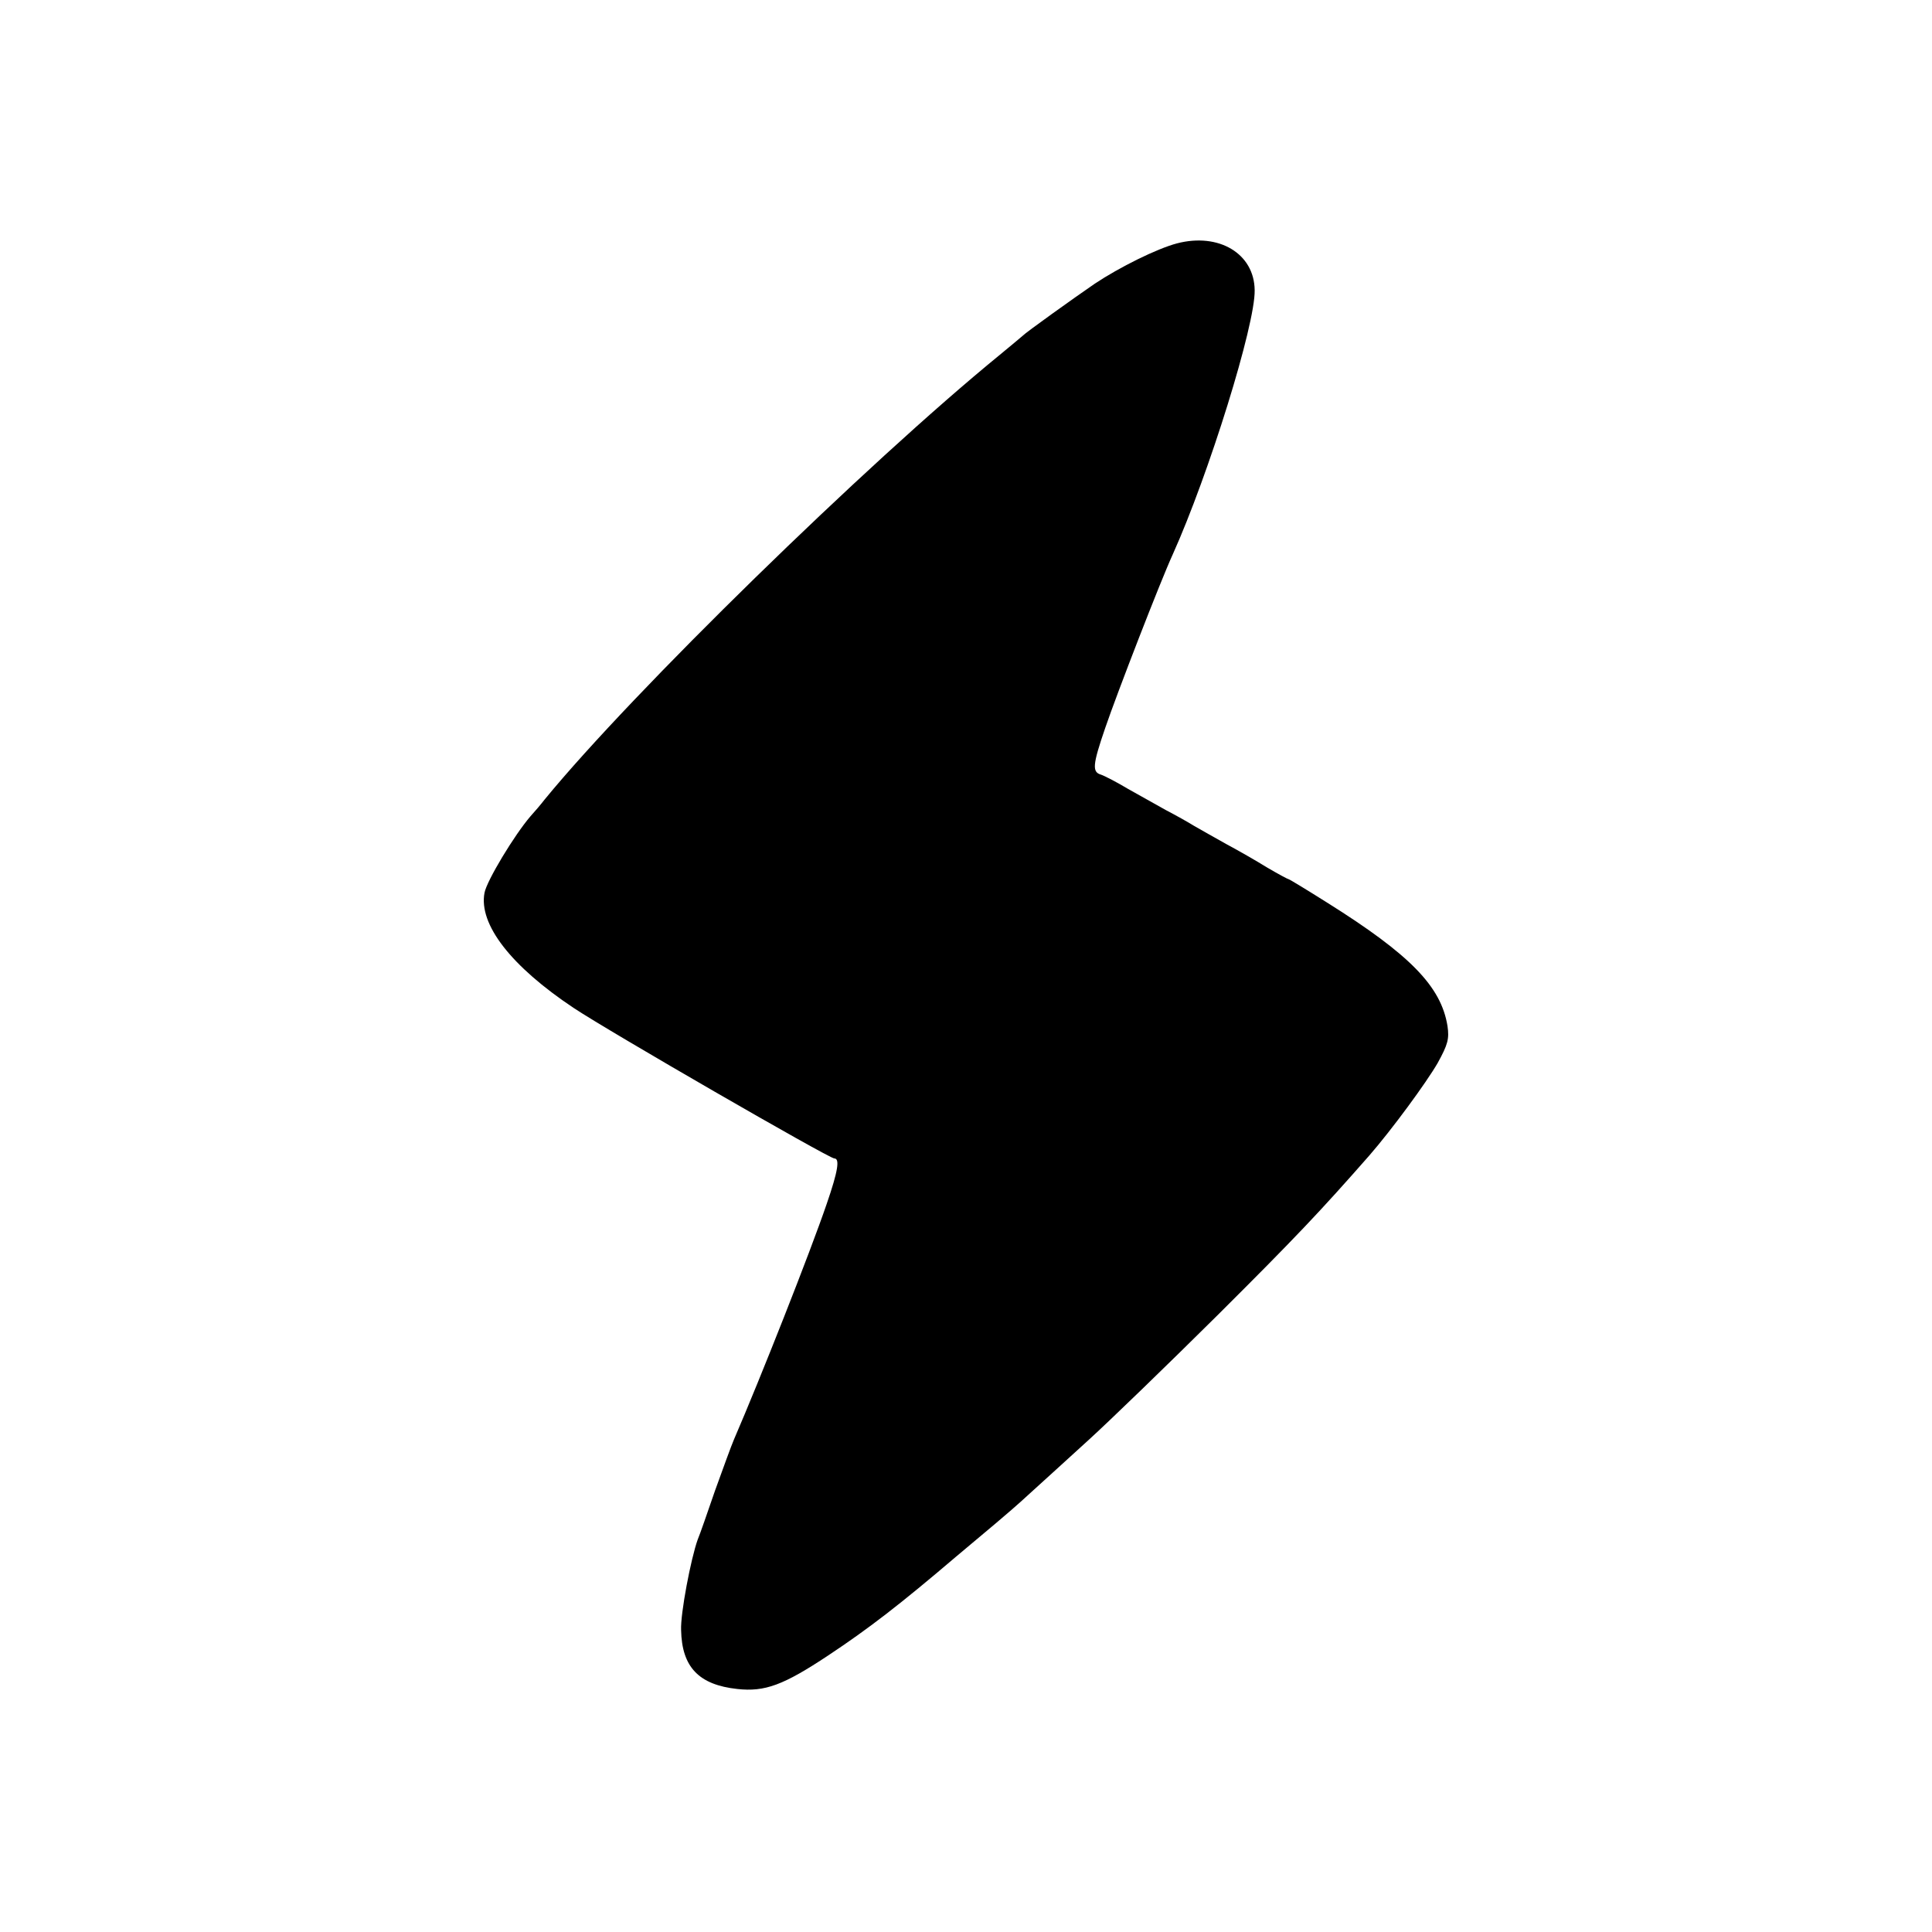
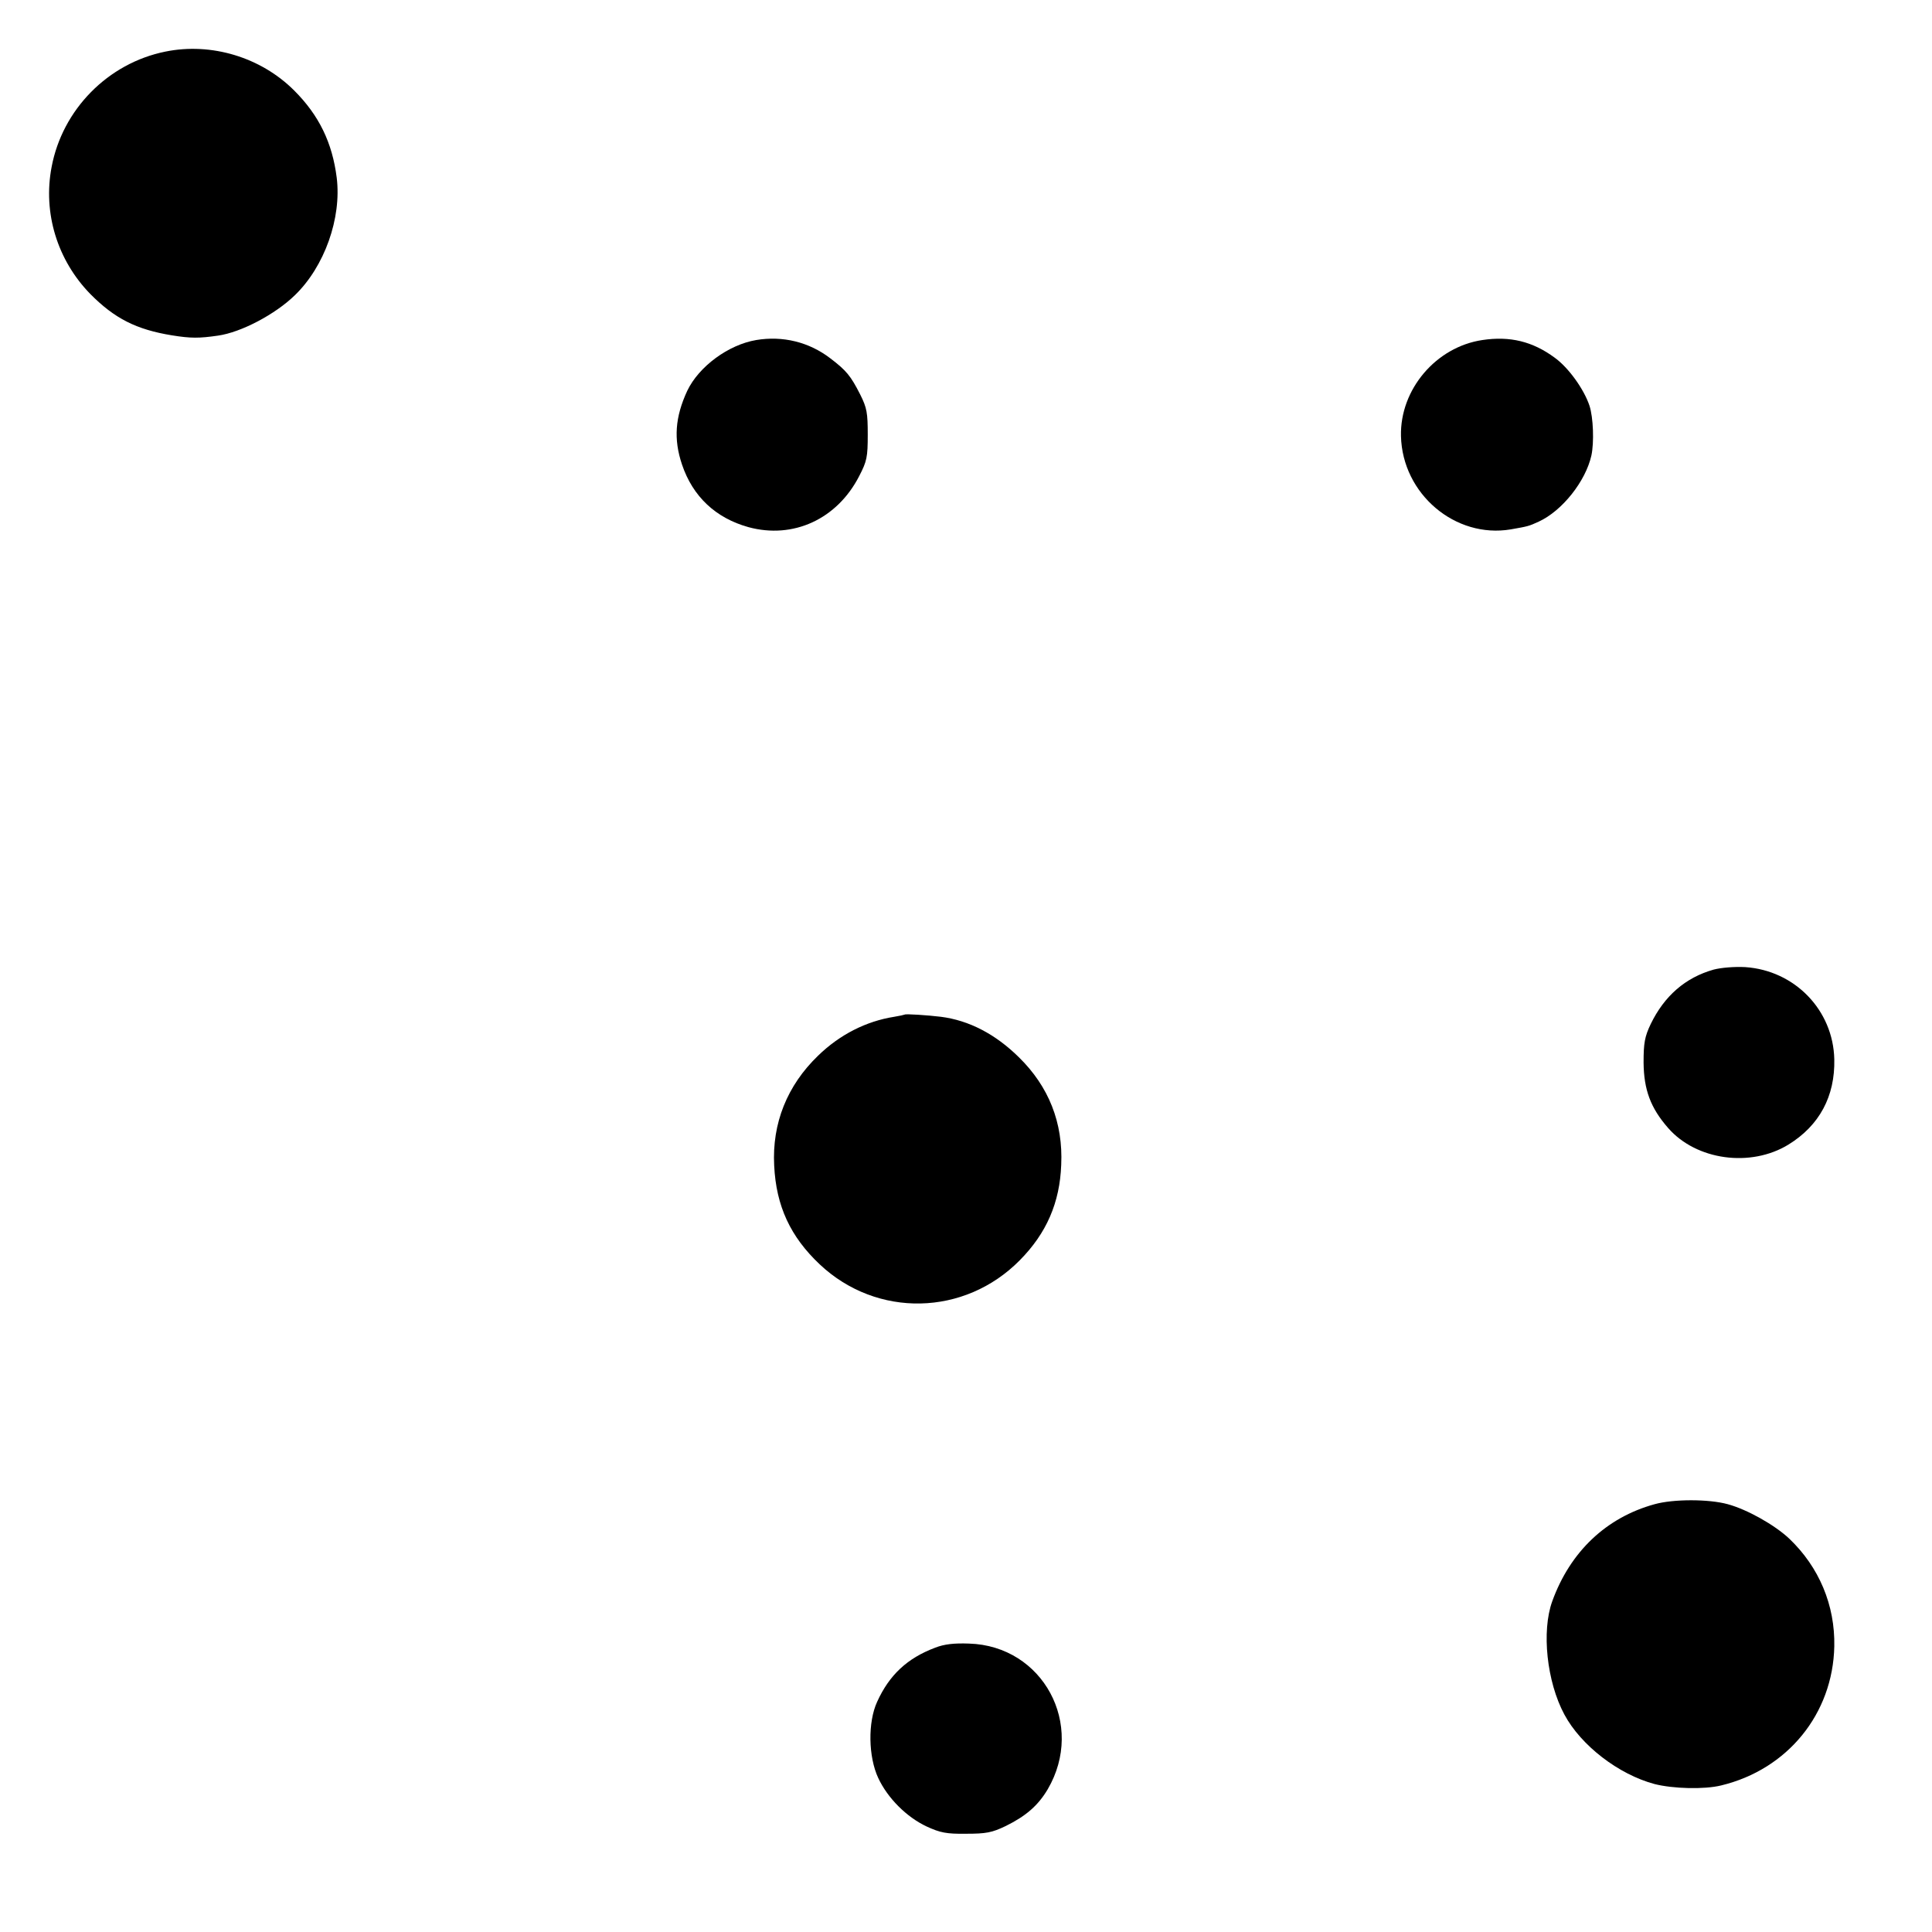
- <svg xmlns="http://www.w3.org/2000/svg" version="1.0" width="512pt" height="512pt" viewBox="0 0 512 512" preserveAspectRatio="xMidYMid meet">
-   <g transform="translate(0,512) scale(0.1,-0.1)" fill="#000000" stroke="none">
-     <path d="M3119 4475 c-53 -14 -152 -63 -218 -107 -54 -37 -184 -130 -191 -138 -3 -3 -30 -25 -60 -50 -355 -290 -974 -895 -1206 -1178 -10 -13 -27 -33 -38 -45 -43 -50 -116 -171 -122 -203 -16 -84 71 -195 236 -305 93 -62 677 -399 691 -399 15 0 10 -33 -20 -120 -44 -129 -176 -463 -246 -625 -7 -16 -29 -77 -50 -135 -20 -58 -40 -116 -46 -130 -18 -50 -46 -196 -44 -240 2 -98 47 -145 149 -156 73 -8 122 10 241 89 107 71 190 135 339 262 39 33 87 73 106 89 19 16 60 51 90 79 30 27 100 91 155 141 55 50 208 198 340 329 208 207 275 278 404 425 60 69 151 193 181 245 27 49 31 64 26 98 -17 105 -99 189 -319 327 -54 34 -100 62 -102 62 -2 0 -28 14 -57 31 -29 18 -78 46 -108 62 -30 17 -68 38 -85 48 -16 10 -50 29 -75 42 -25 14 -70 39 -100 56 -30 18 -63 35 -72 38 -24 7 -23 25 11 124 31 91 146 388 179 460 95 211 219 609 217 700 -1 97 -95 153 -206 124z" />
+ <svg xmlns="http://www.w3.org/2000/svg" version="1.0" width="700pt" height="700pt" viewBox="0 0 700 700" preserveAspectRatio="xMidYMid meet">
+   <g transform="translate(0,700) scale(0.1,-0.1)" fill="#000000" stroke="none">
+     <path d="M599 6813 c-208 -42 -373 -210 -412 -418 -32 -167 21 -338 140 -460 88 -89 167 -129 296 -150 68 -11 98 -11 167 -1 84 12 207 77 278 146 108 104 170 280 152 426 -16 127 -64 226 -154 316 -121 121 -301 175 -467 141z" />
+     <path d="M2740 5768 c-101 -17 -208 -96 -250 -184 -44 -95 -50 -175 -19 -267 39 -116 122 -194 241 -227 162 -44 321 29 401 185 28 54 31 69 31 150 0 79 -3 97 -27 145 -35 69 -51 88 -109 132 -77 59 -172 82 -268 66z" />
+     <path d="M5371 5768 c-168 -25 -299 -179 -295 -348 5 -210 197 -372 398 -338 62 11 64 11 101 28 85 39 170 146 191 240 10 47 7 137 -7 180 -20 60 -76 138 -126 174 -80 59 -162 79 -262 64z" />
+     <path d="M6209 3487 c-103 -29 -179 -96 -228 -197 -22 -46 -26 -69 -26 -140 1 -98 25 -164 89 -237 102 -117 299 -144 436 -60 112 69 169 175 166 309 -4 178 -143 322 -323 334 -40 2 -87 -2 -114 -9z" />
+     <path d="M3278 3324 c-2 -1 -19 -5 -38 -8 -102 -16 -198 -65 -276 -141 -112 -108 -167 -245 -159 -398 7 -147 59 -258 165 -358 207 -195 525 -188 725 15 97 98 145 209 150 346 7 152 -45 283 -153 389 -85 84 -181 134 -283 147 -49 6 -128 11 -131 8z" />
+     <path d="M5995 1550 c-175 -48 -306 -172 -371 -352 -39 -108 -20 -291 44 -410 60 -112 196 -217 327 -252 67 -17 180 -20 241 -5 241 58 405 260 410 504 3 149 -55 287 -163 390 -53 50 -153 106 -223 125 -69 19 -197 19 -265 0z" />
+     <path d="M3388 1030 c-101 -38 -166 -99 -210 -196 -34 -74 -32 -199 4 -276 34 -73 103 -142 176 -176 48 -22 71 -27 142 -26 73 0 94 4 144 28 73 36 117 74 152 133 137 234 -17 520 -285 528 -54 2 -90 -2 -123 -15z" />
  </g>
</svg>
